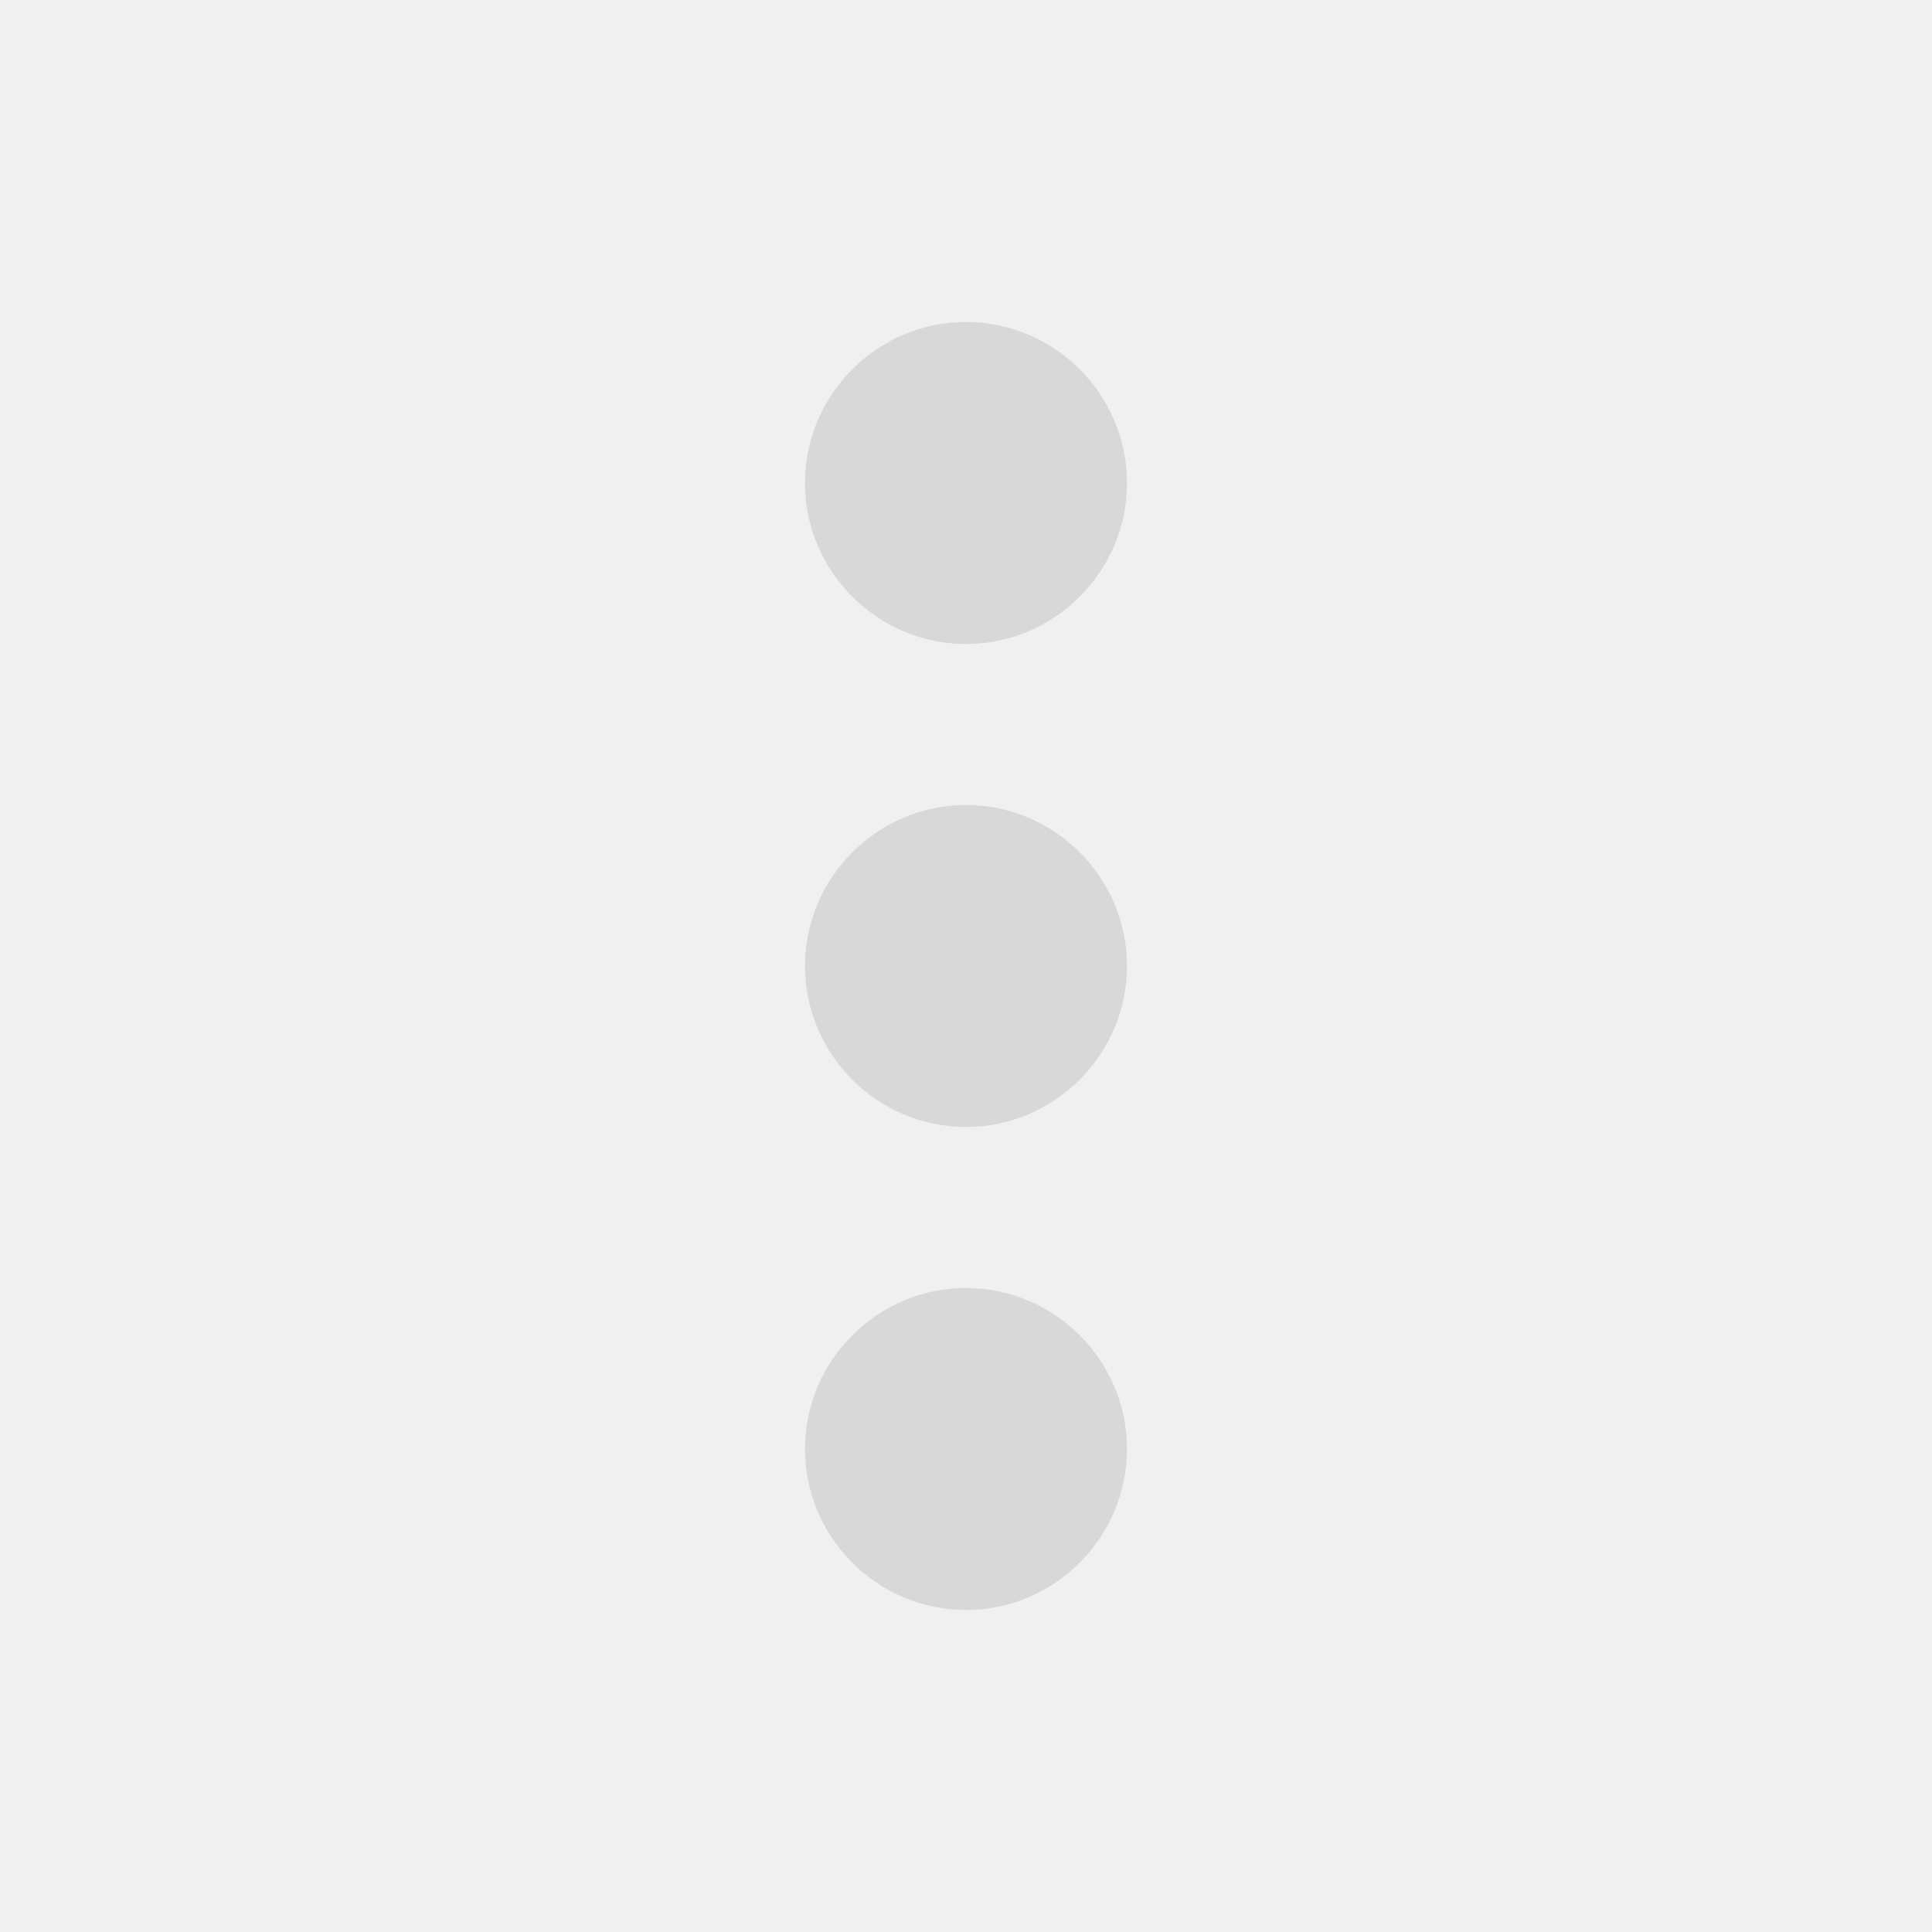
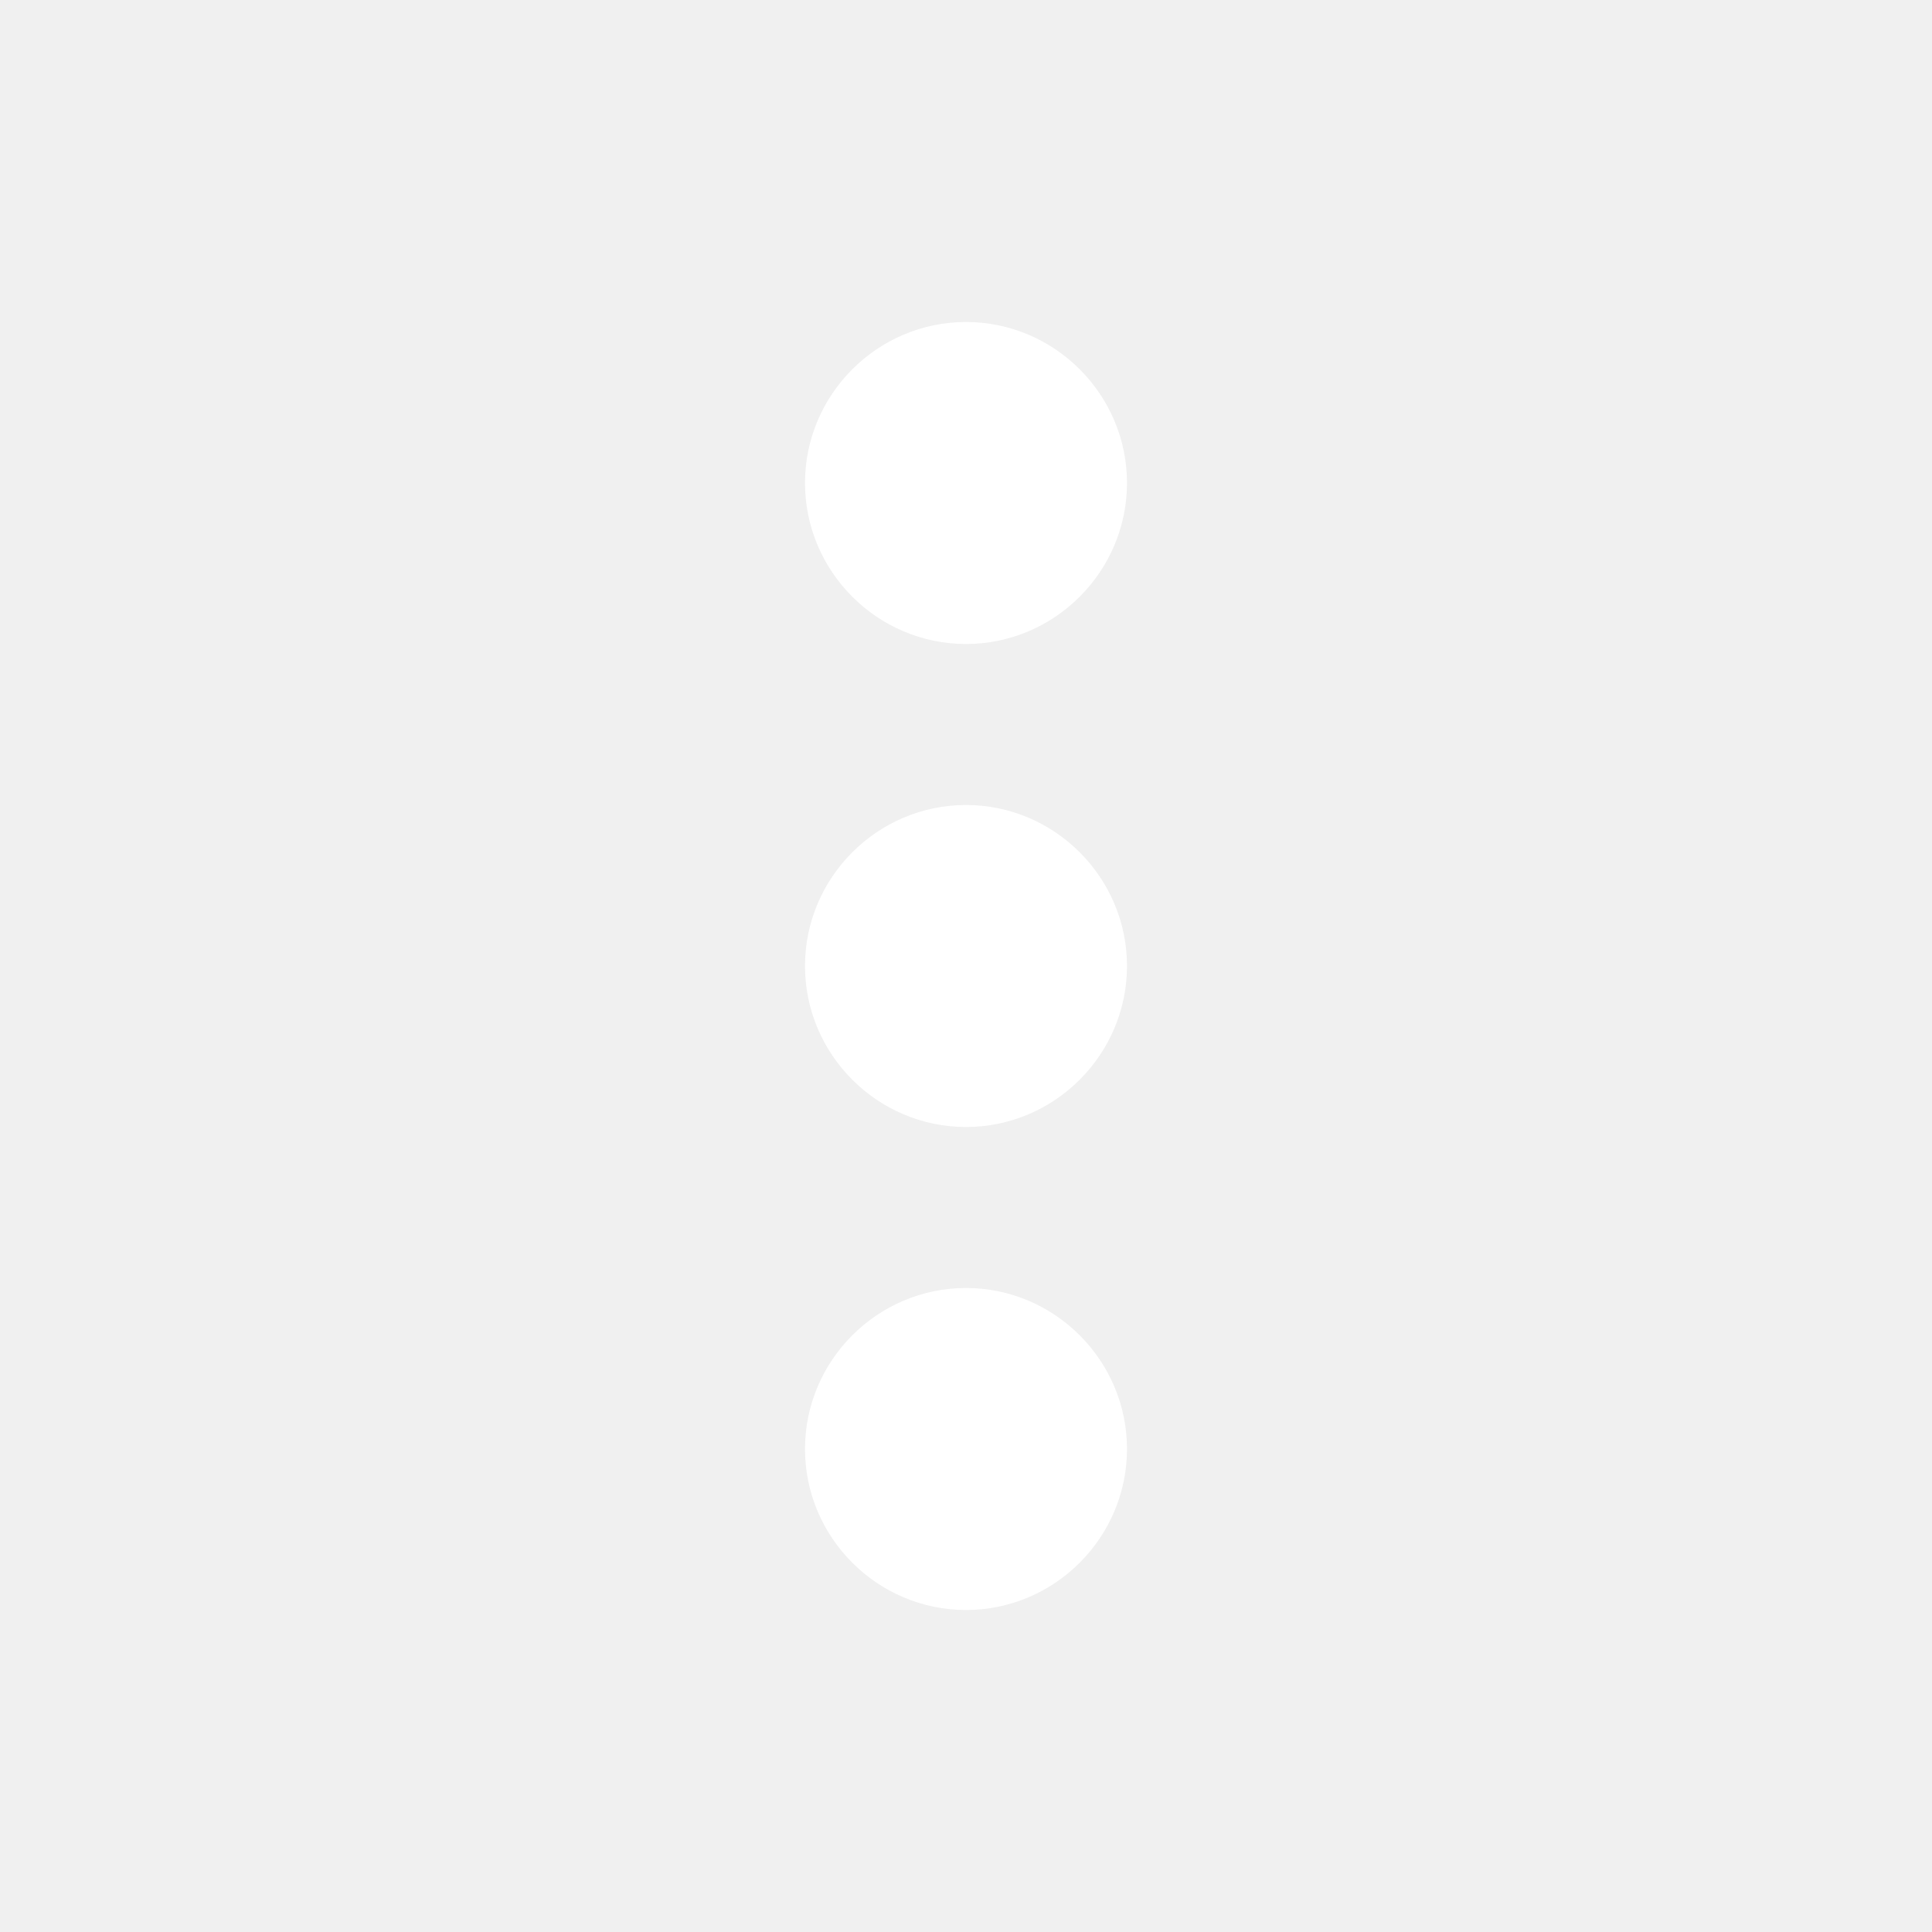
- <svg xmlns="http://www.w3.org/2000/svg" height="24px" viewBox="0 0 24 24" width="24px" fill="#d8d8d8">
+ <svg xmlns="http://www.w3.org/2000/svg" height="24px" viewBox="0 0 24 24" width="24px" fill="#FFFFFF">
  <path d="M0 0h24v24H0z" fill="none" />
  <path d="M12 8c1.1 0 2-.9 2-2s-.9-2-2-2-2 .9-2 2 .9 2 2 2zm0 2c-1.1 0-2 .9-2 2s.9 2 2 2 2-.9 2-2-.9-2-2-2zm0 6c-1.1 0-2 .9-2 2s.9 2 2 2 2-.9 2-2-.9-2-2-2z" />
</svg>
